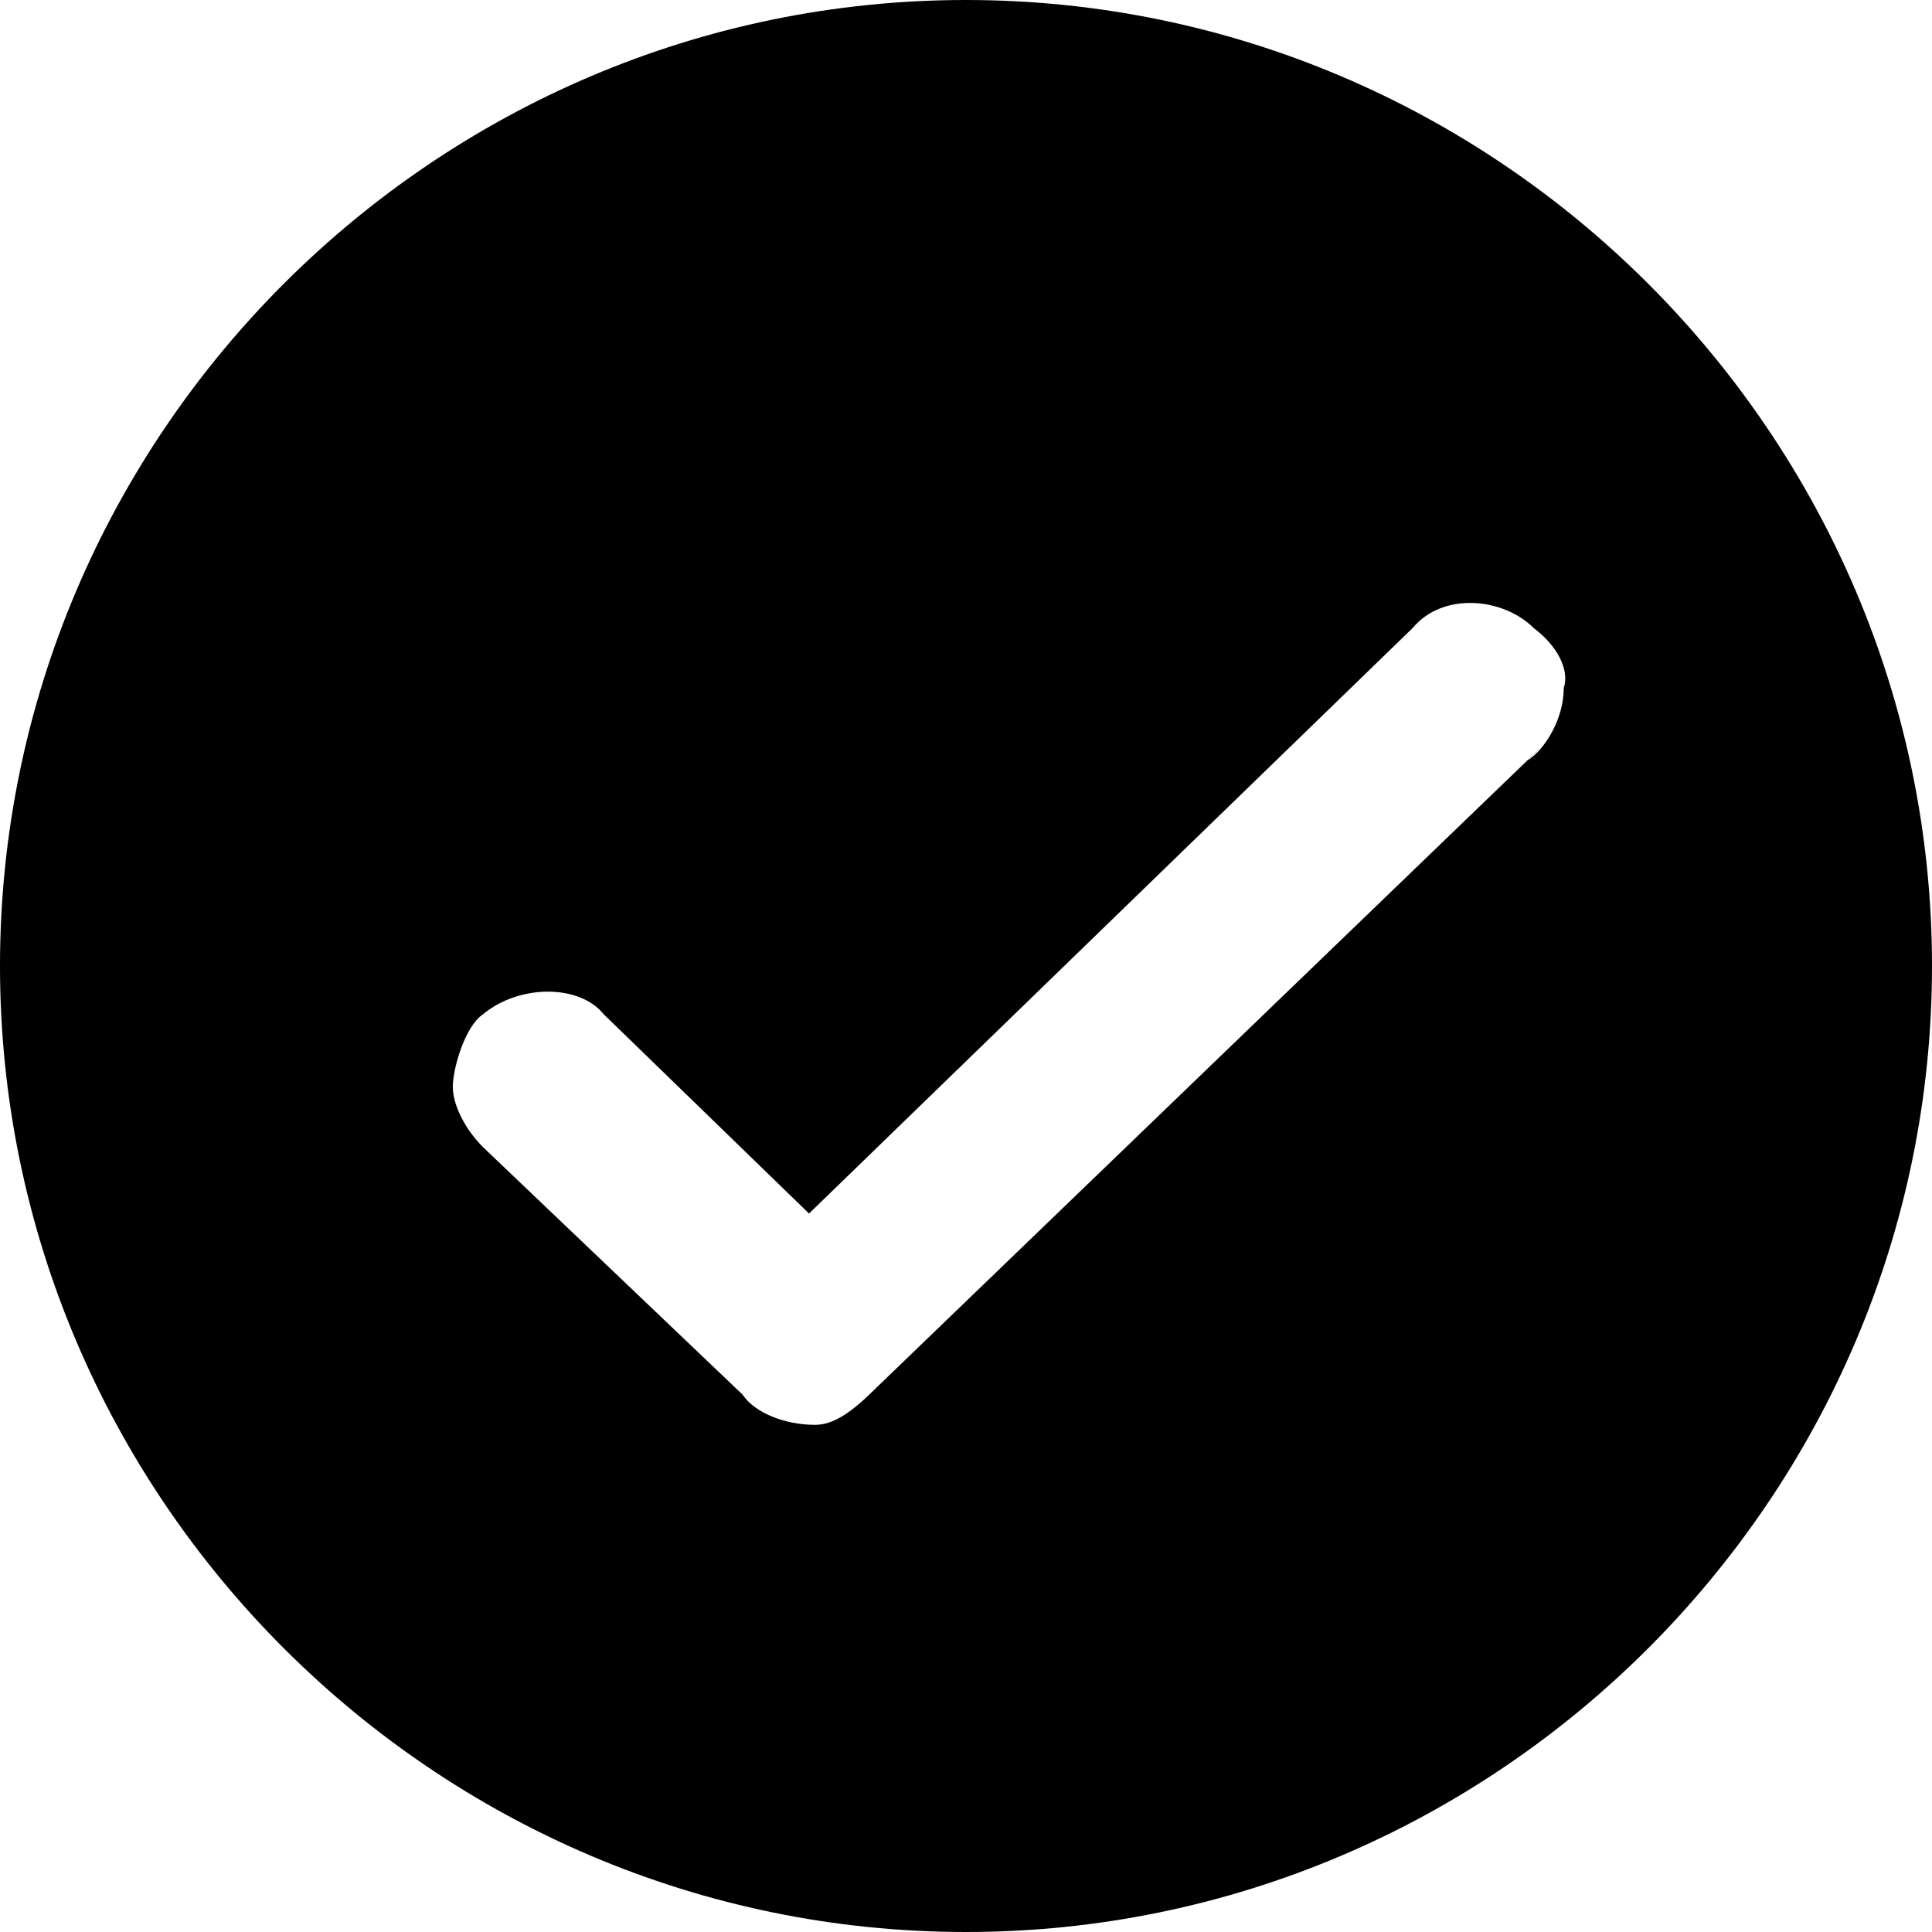
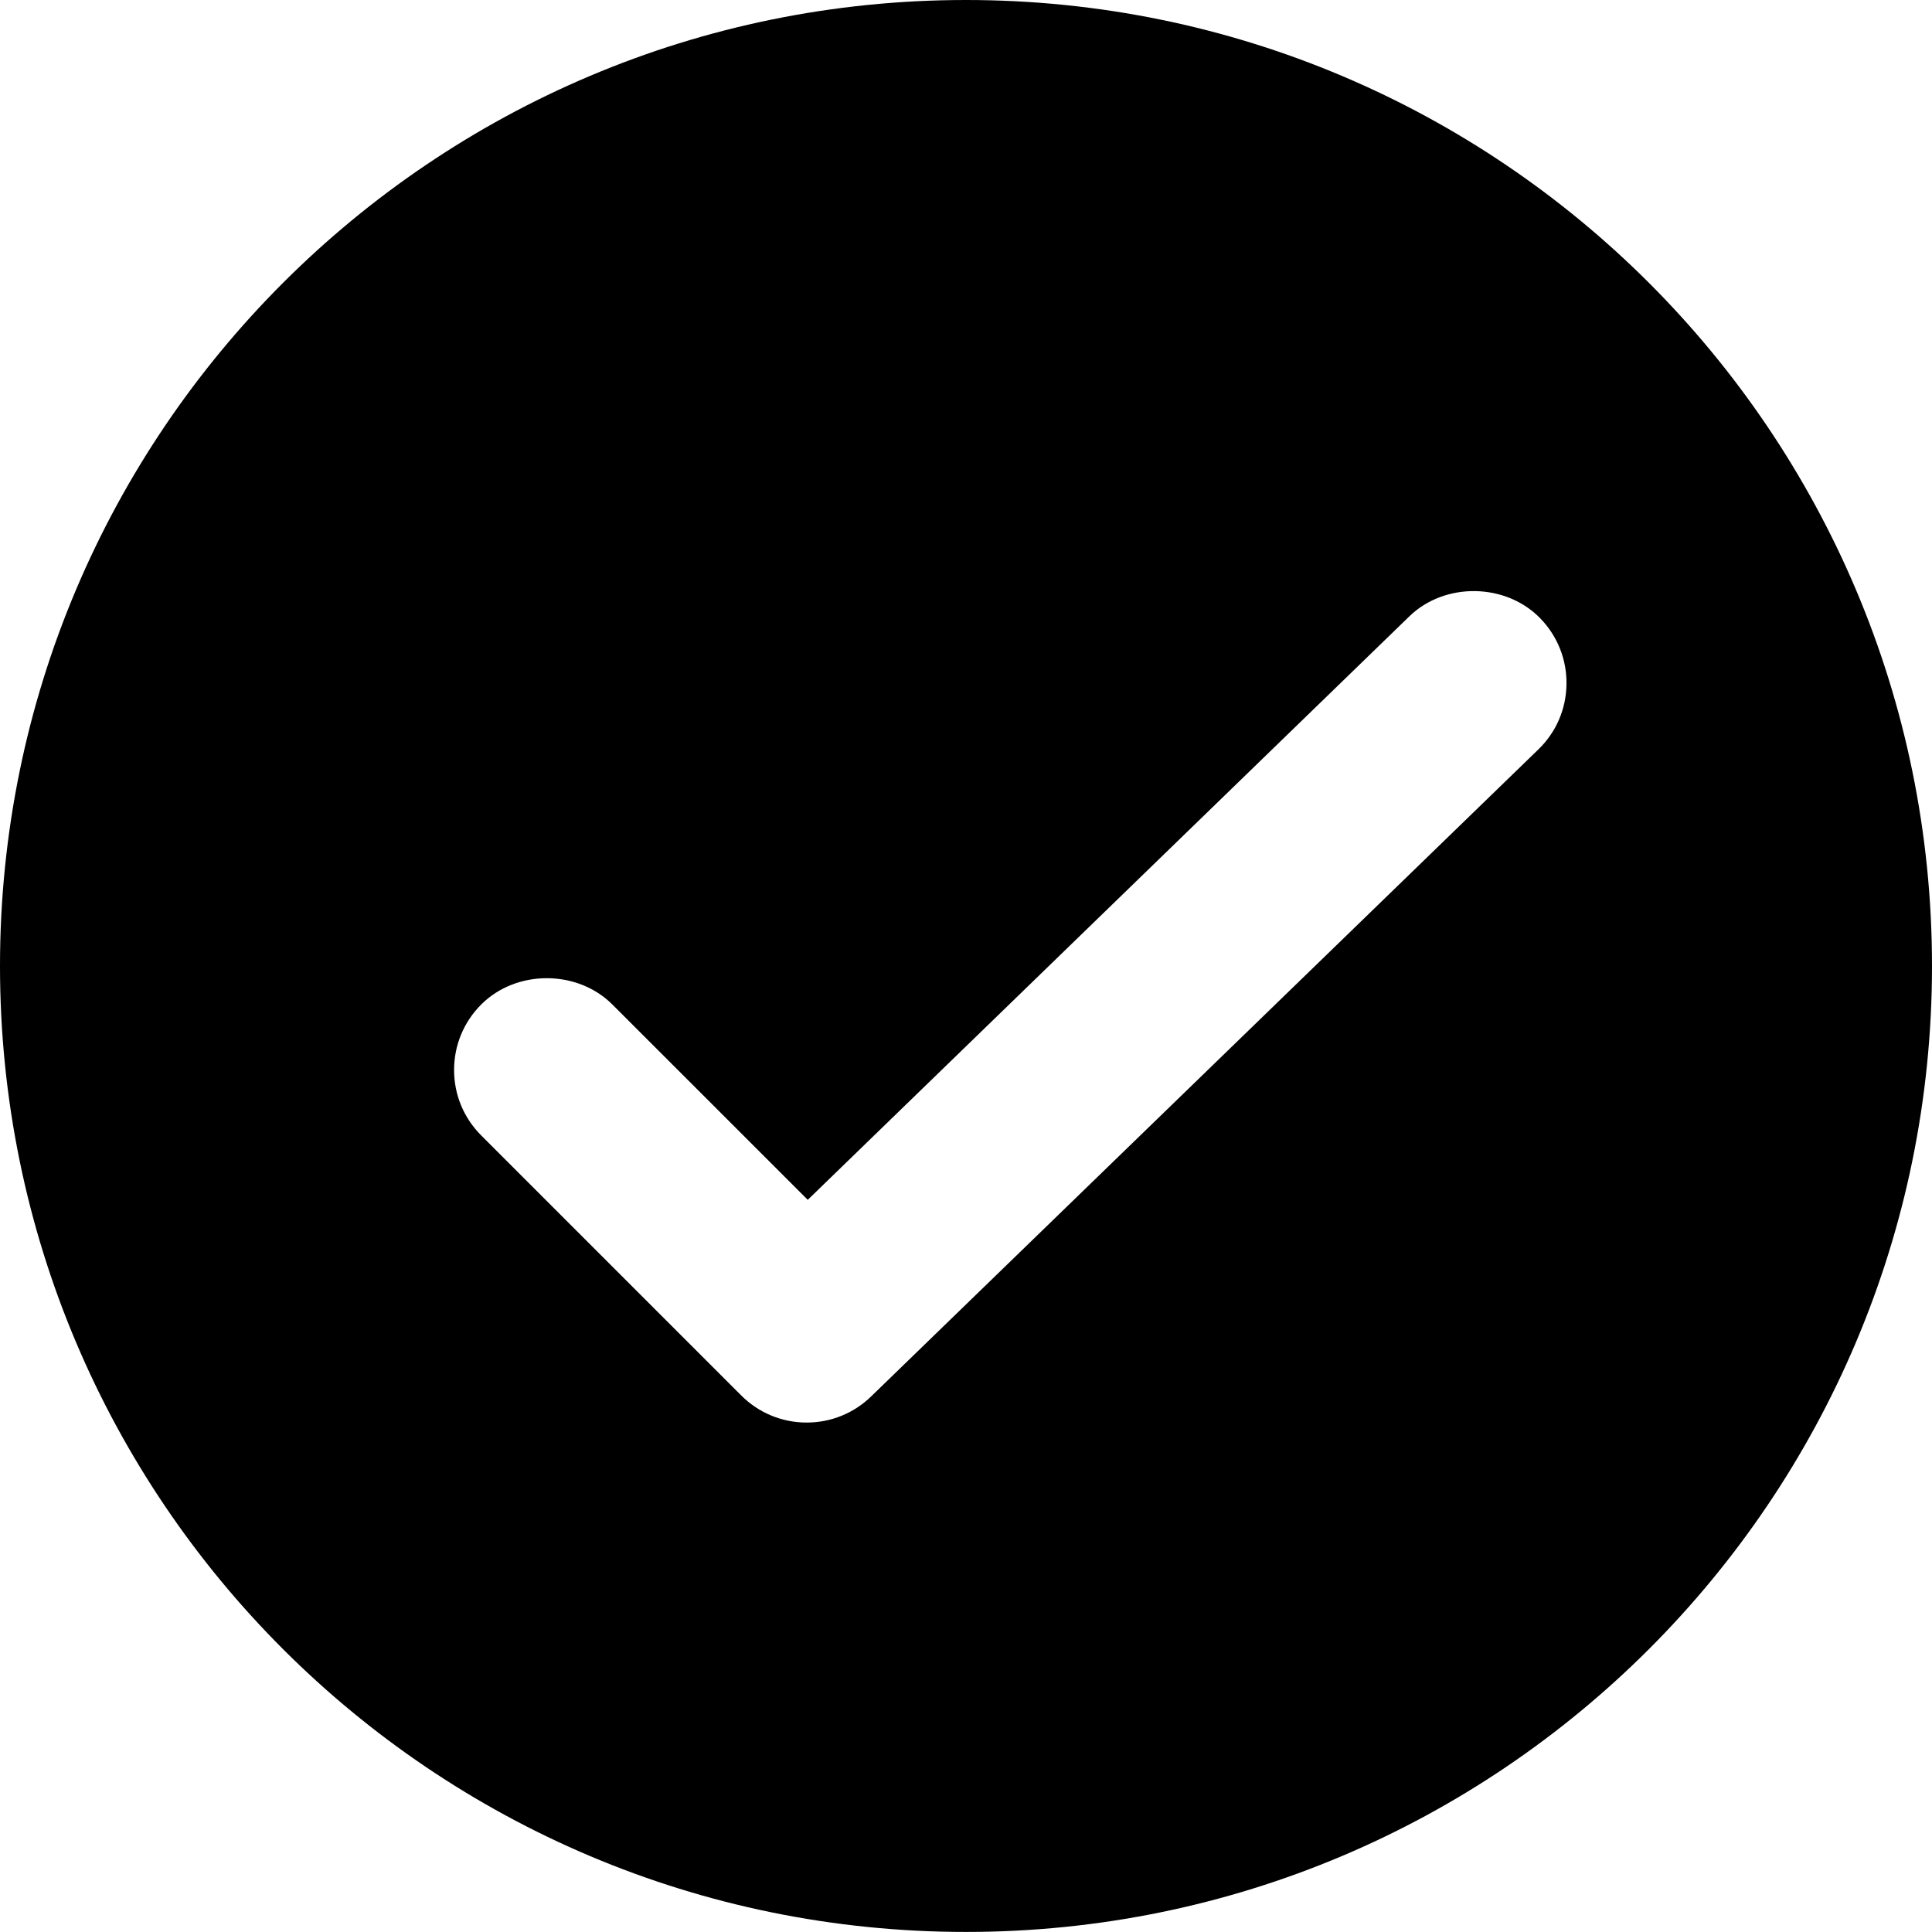
- <svg xmlns="http://www.w3.org/2000/svg" viewBox="0 0 32 32">
-   <path d="M16 0C7.2 0 0 7.2 0 16s7.2 16 16 16 16-7.2 16-16S24.8 0 16 0m9.5 12.4L14.5 23c-.4.4-.7.6-1 .6-.5 0-1-.2-1.2-.5L8 19c-.3-.3-.5-.7-.5-1s.2-1 .5-1.2c.6-.5 1.6-.5 2 0l3.4 3.3 10-9.7c.5-.6 1.5-.5 2 0 .4.3.6.7.5 1 0 .5-.3 1-.6 1.2" />
+ <svg xmlns="http://www.w3.org/2000/svg" viewBox="0 0 32 32" enable-background="new 0 0 32 32">
+   <path d="m16 0c-8.836 0-16 7.163-16 16 0 8.838 7.164 15.999 16 15.999 8.835 0 16-7.162 16-15.999 0-8.837-7.165-16-16-16m9.48 12.413l-11.05 10.715c-.286.279-.666.434-1.069.434-.409 0-.795-.16-1.085-.45l-4.305-4.305c-.29-.29-.45-.675-.45-1.085s.16-.795.45-1.085c.58-.58 1.59-.58 2.171 0l3.237 3.236 9.964-9.664c.588-.572 1.601-.555 2.17.034.285.294.439.682.433 1.092-.006.41-.171.793-.467 1.079" />
</svg>
